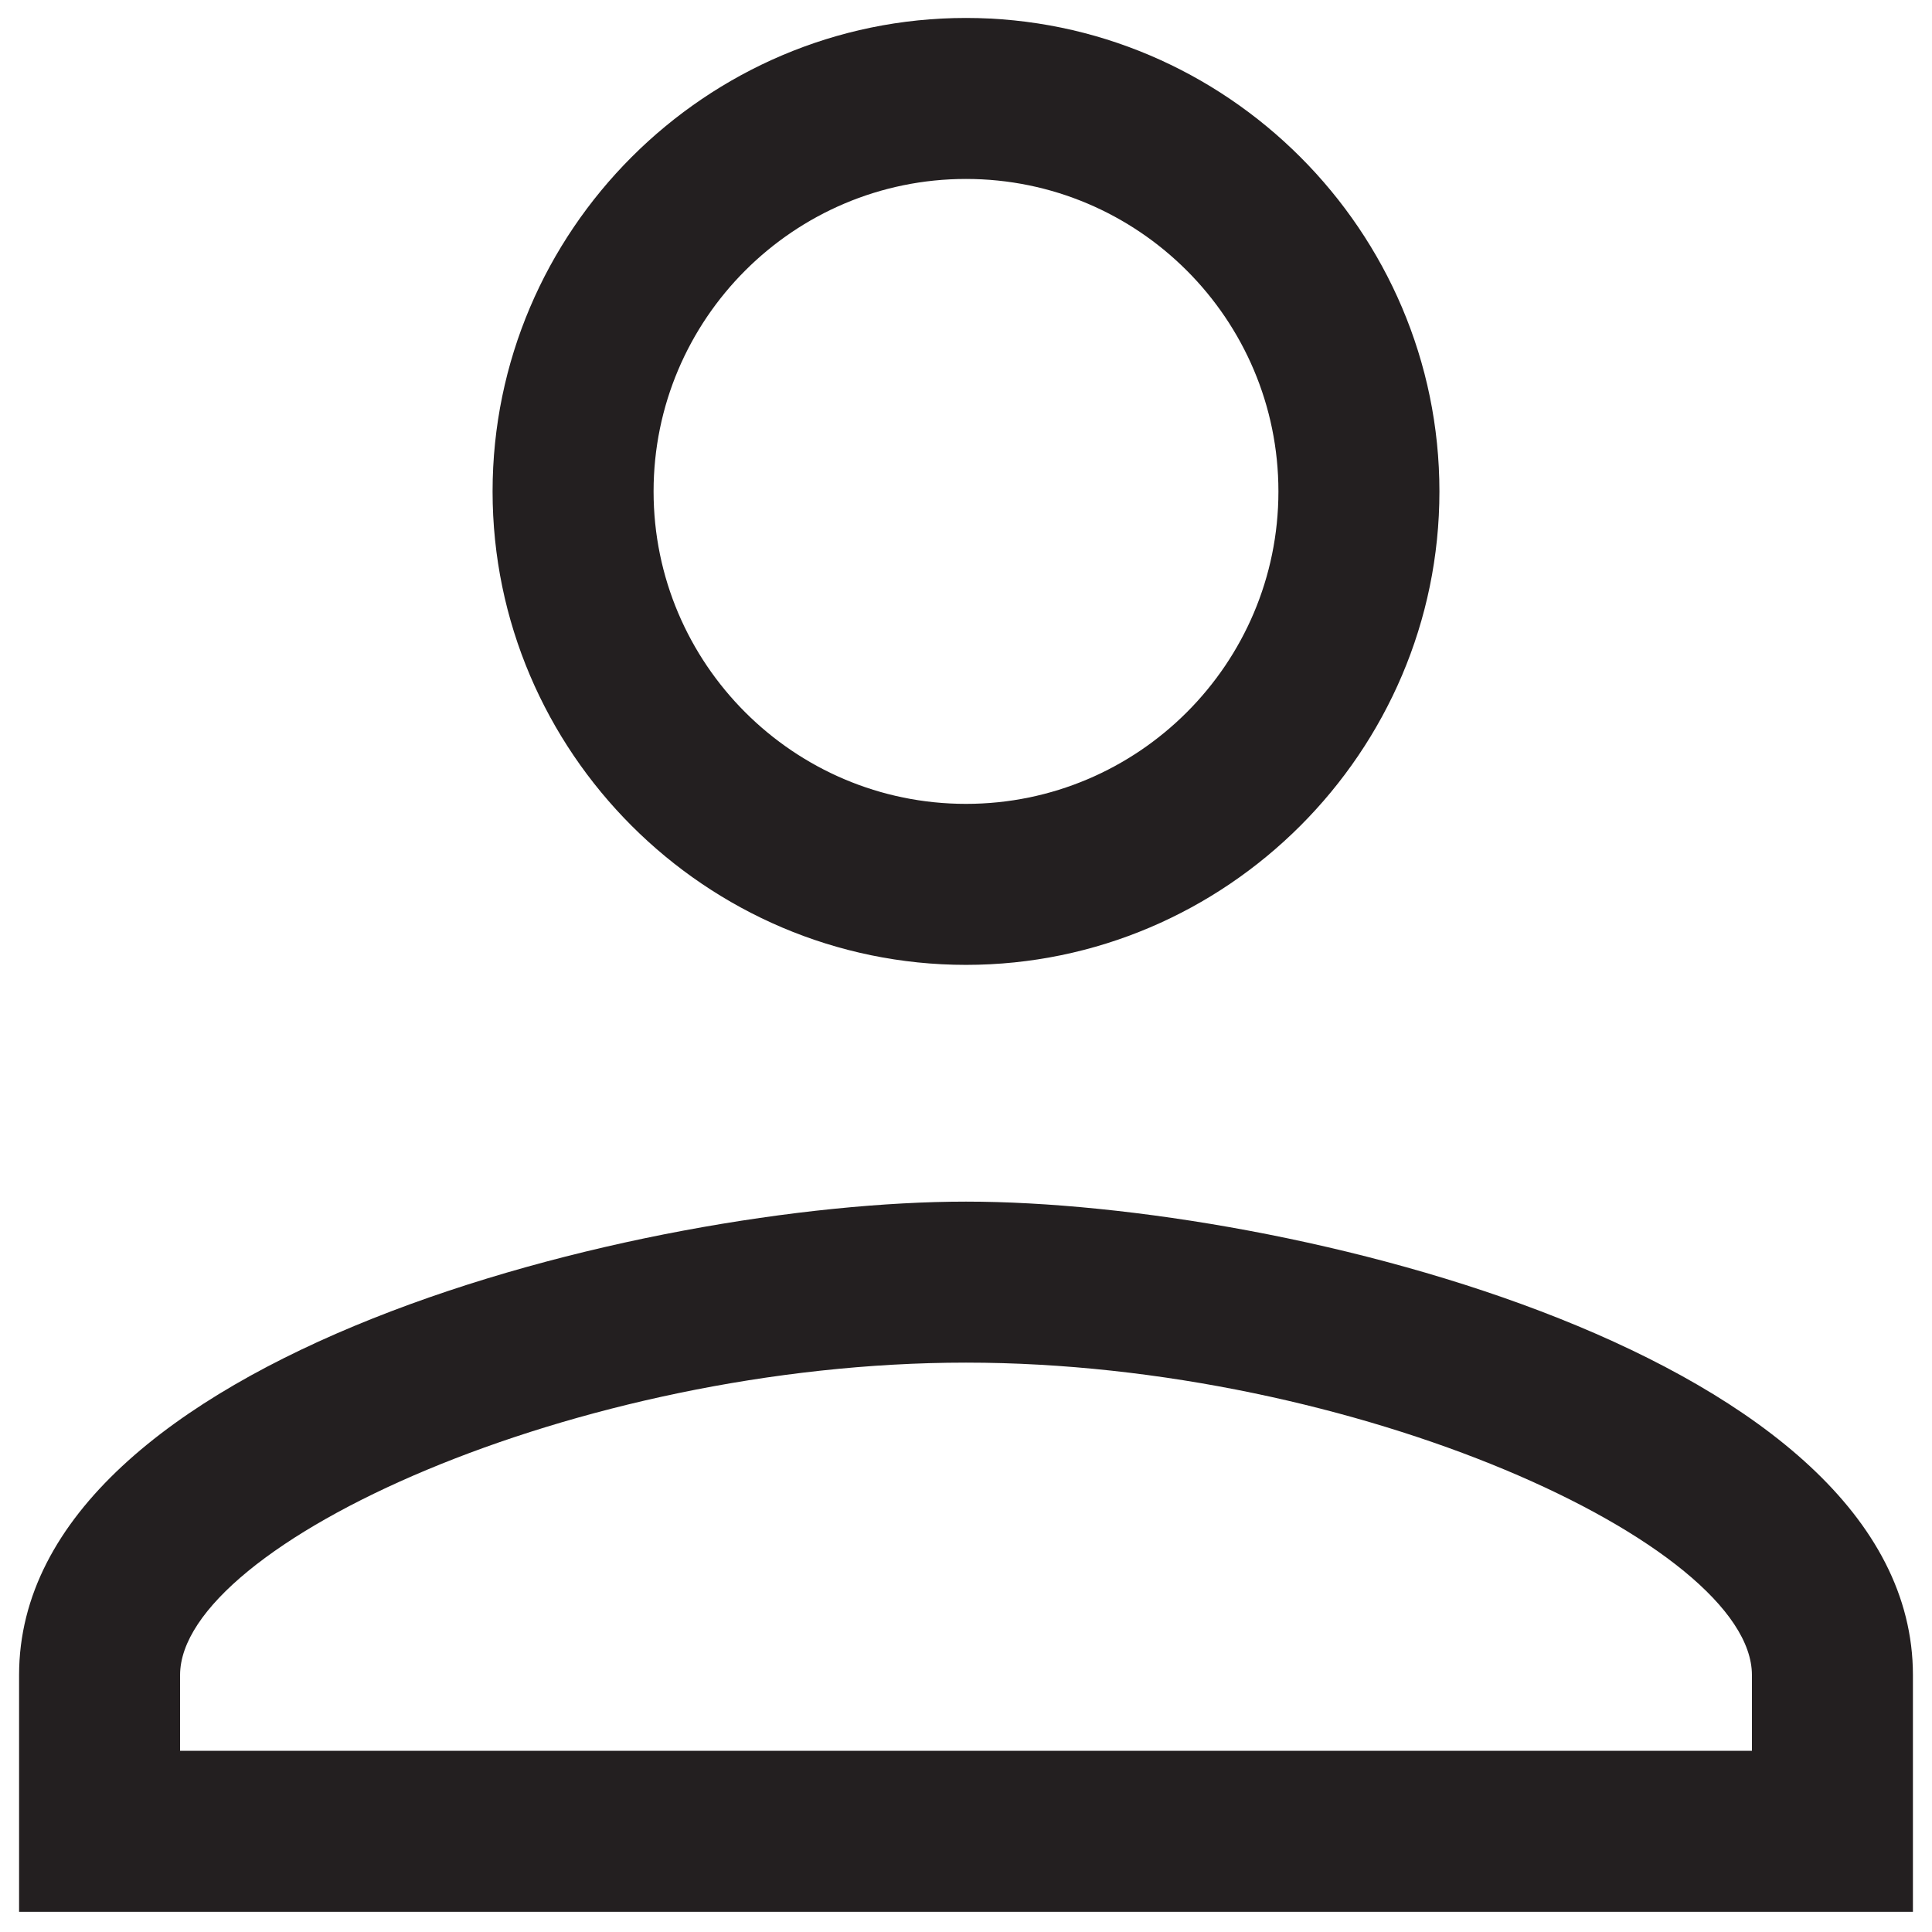
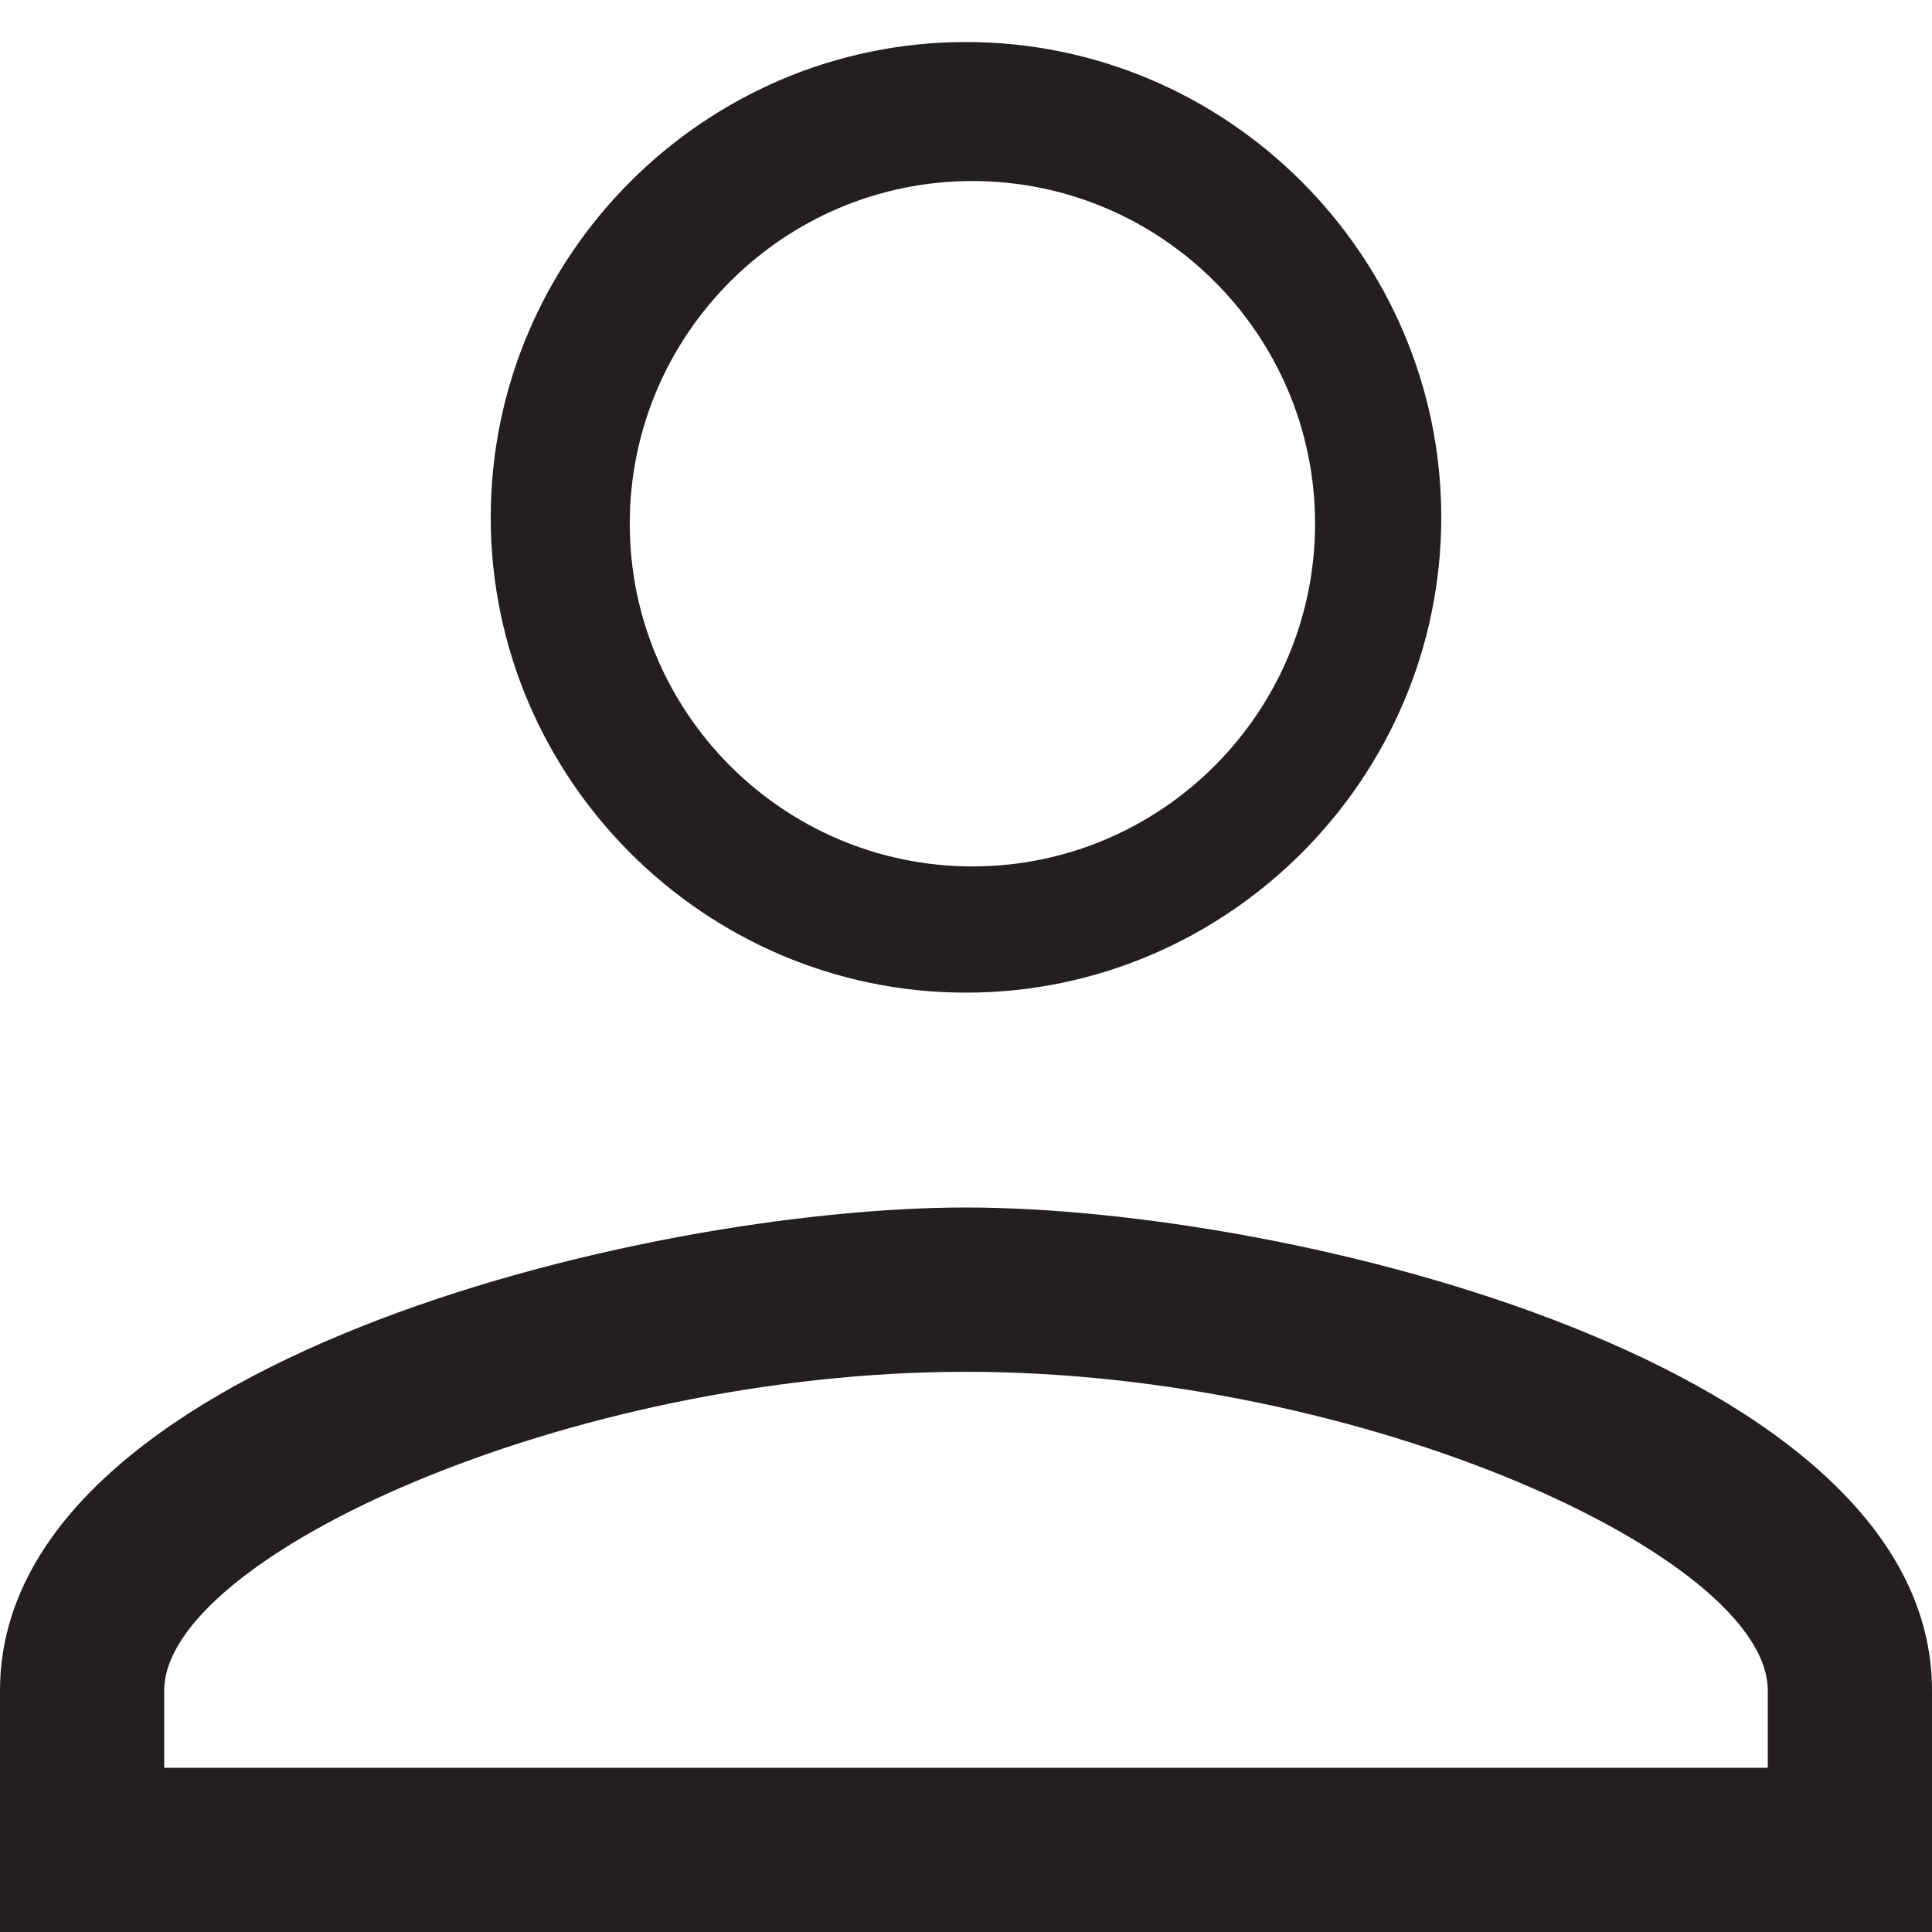
- <svg xmlns="http://www.w3.org/2000/svg" version="1.1" id="Layer_1" x="0px" y="0px" viewBox="0 0 24 24" enable-background="new 0 0 24 24" xml:space="preserve">
-   <g id="person_4_">
-     <path fill="#231F20" d="M12,2.223c2.14,0,3.881,1.741,3.881,3.882c0,2.14-1.741,3.881-3.881,3.881S8.119,8.245,8.119,6.105   C8.119,3.964,9.86,2.223,12,2.223 M12,16.927c4.843,0,9.763,2.258,9.763,3.881v0.941H2.237v-0.941   C2.237,19.185,7.157,16.927,12,16.927 M12,0.223c-3.235,0-5.881,2.647-5.881,5.882c0,3.235,2.647,5.881,5.881,5.881   s5.881-2.647,5.881-5.881C17.881,2.87,15.235,0.223,12,0.223L12,0.223z M12,14.927c-3.97,0-11.763,1.911-11.763,5.881v2.941h23.526   v-2.941C23.763,16.838,15.97,14.927,12,14.927L12,14.927z" />
+ <svg xmlns="http://www.w3.org/2000/svg" width="24px" height="24px" viewBox="0 0 24 24" version="1.1">
+   <defs />
+   <g id="Page-1" stroke="none" stroke-width="1" fill="none" fill-rule="evenodd">
+     <g id="Artboard-1" fill="#231F20">
+       <path d="M6.096,6.427 C6.096,9.675 8.753,12.331 12,12.331 C15.247,12.331 17.904,9.674 17.904,6.427 C17.904,3.179 15.248,0.522 12,0.522 C8.752,0.522 6.096,3.179 6.096,6.427 Z M12.079,2.249 C14.426,2.249 16.336,4.158 16.336,6.506 C16.336,8.853 14.426,10.763 12.079,10.763 C9.732,10.763 7.823,8.853 7.823,6.506 C7.823,4.158 9.732,2.249 12.079,2.249 L12.079,2.249 Z M12,17.041 C16.941,17.041 21.96,19.344 21.96,21 L21.96,21.96 L2.04,21.96 L2.04,21 C2.04,19.344 7.059,17.041 12,17.041 L12,17.041 Z M12,15 C7.95,15 0,16.95 0,21 L0,24 L24,24 L24,21 C24,16.95 16.05,15 12,15 L12,15 L12,15 Z" id="user-o" />
+     </g>
  </g>
</svg>
